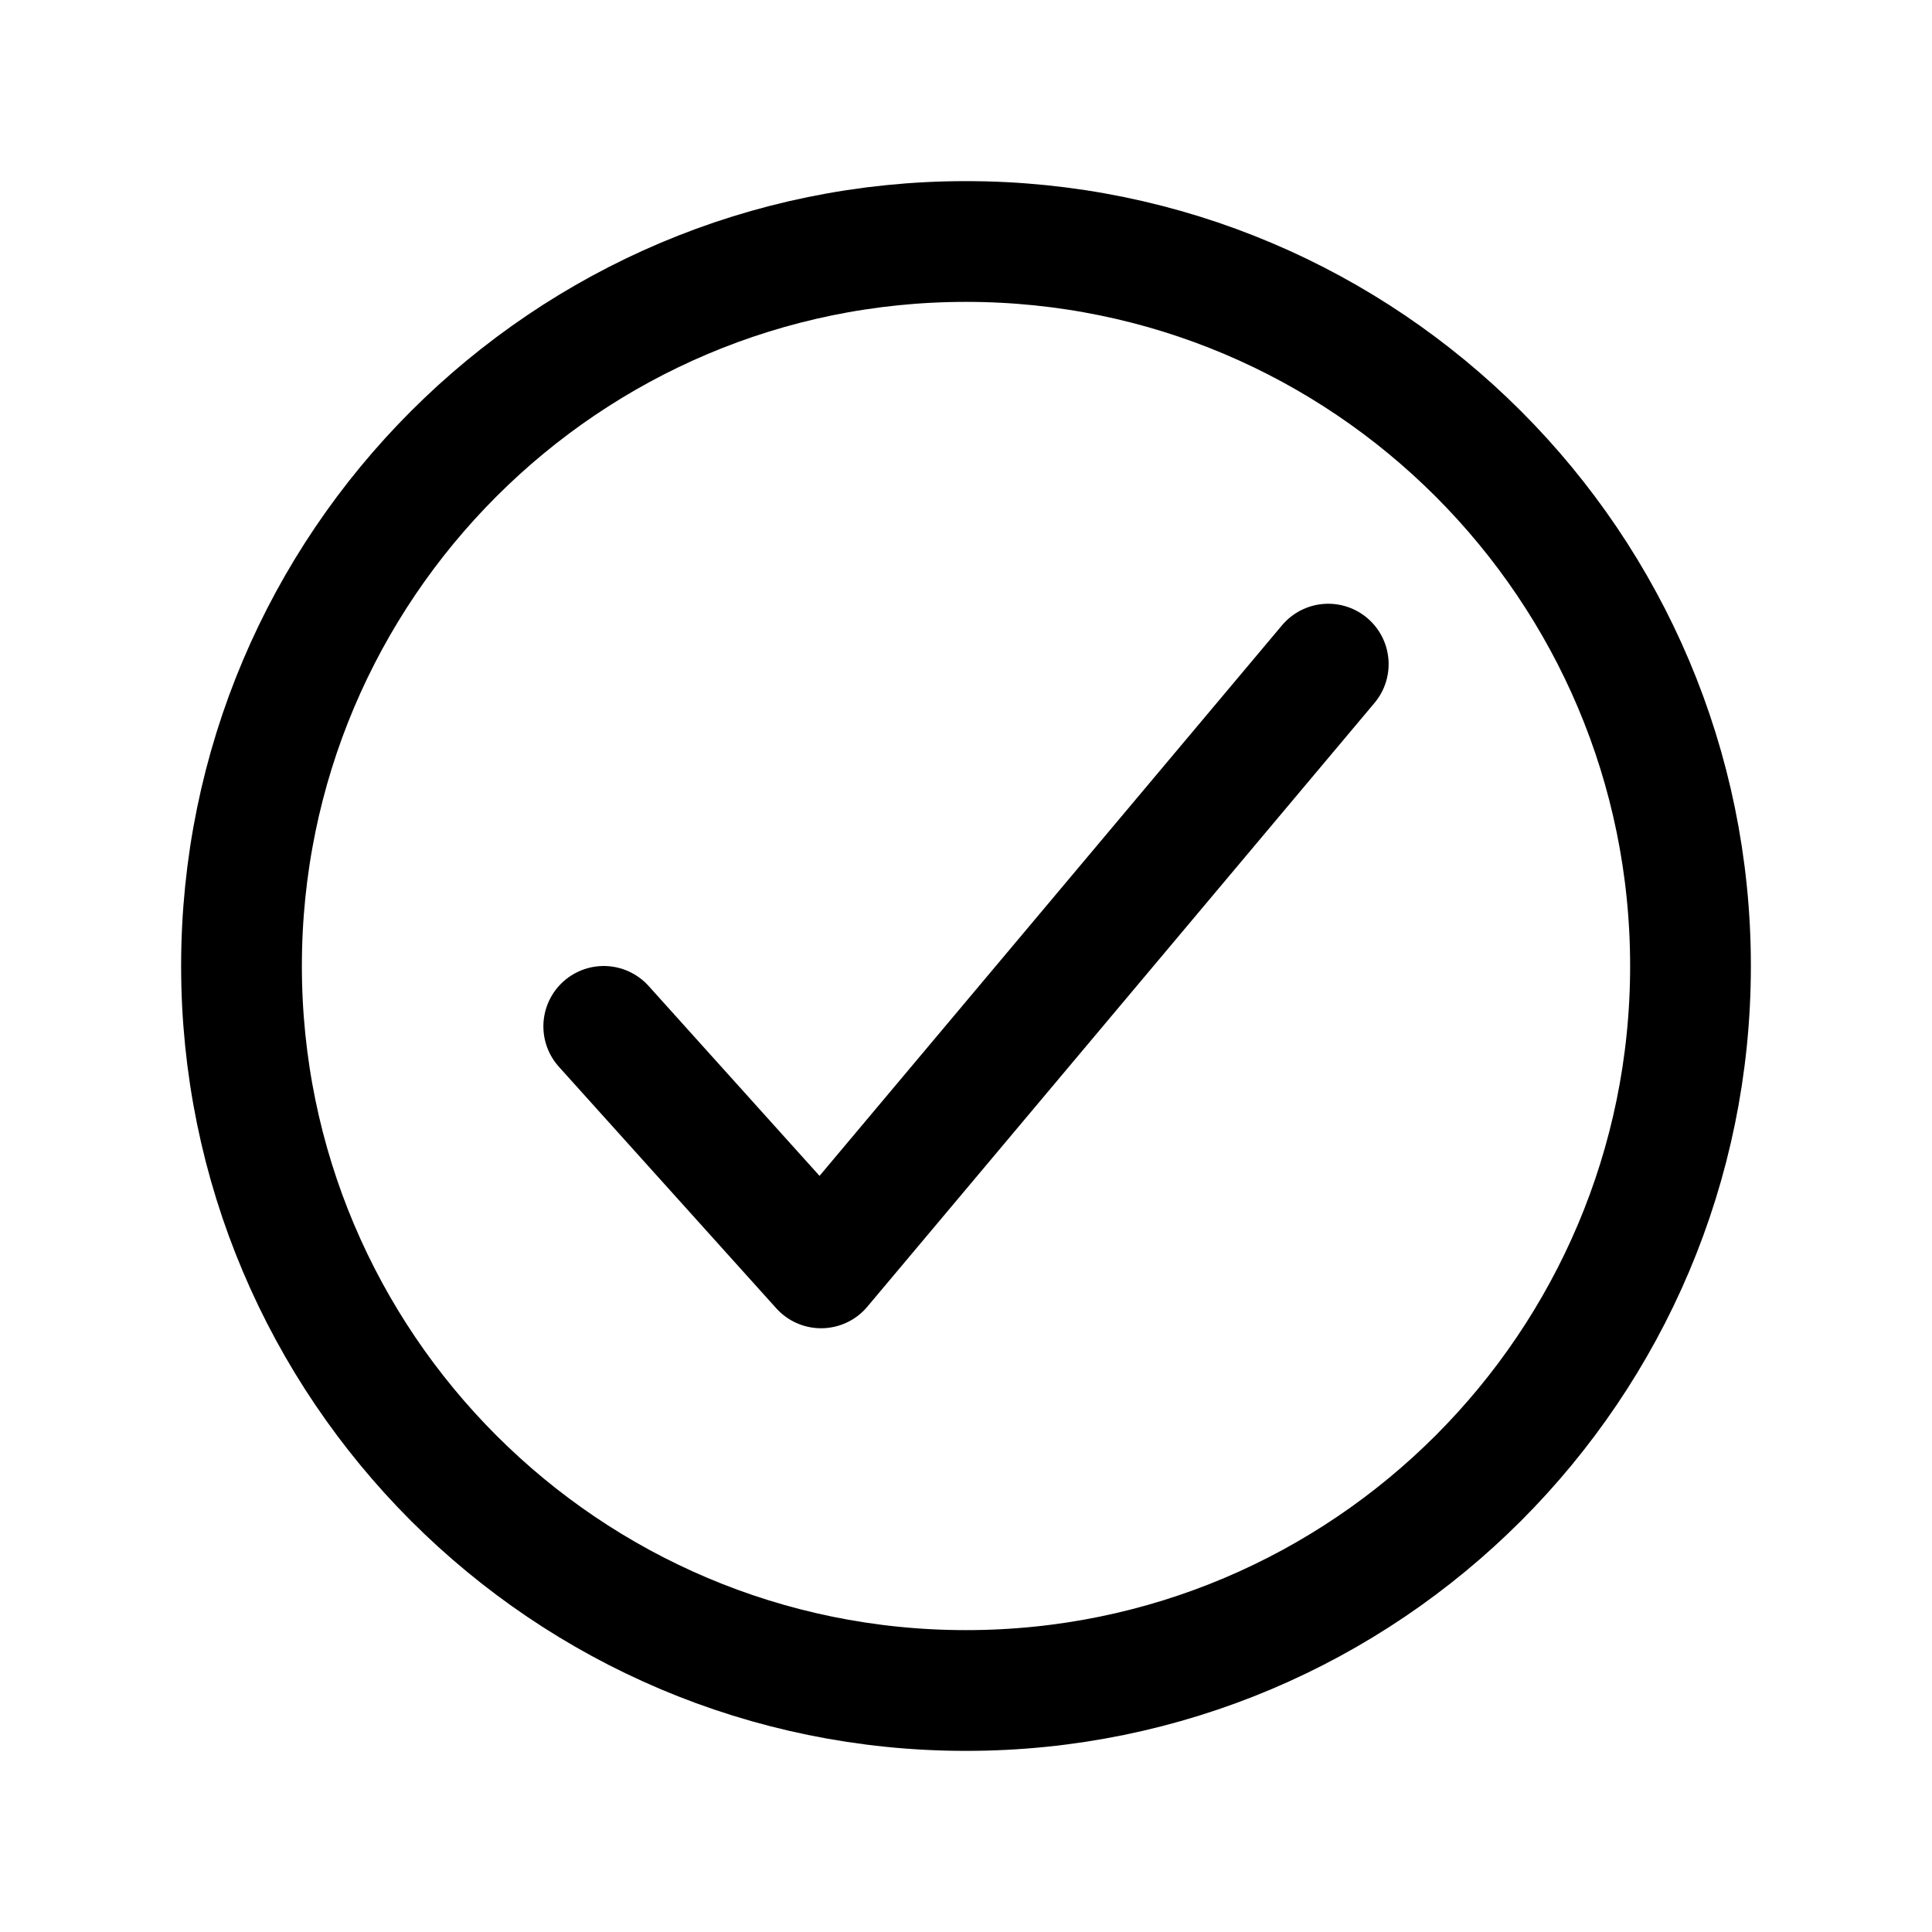
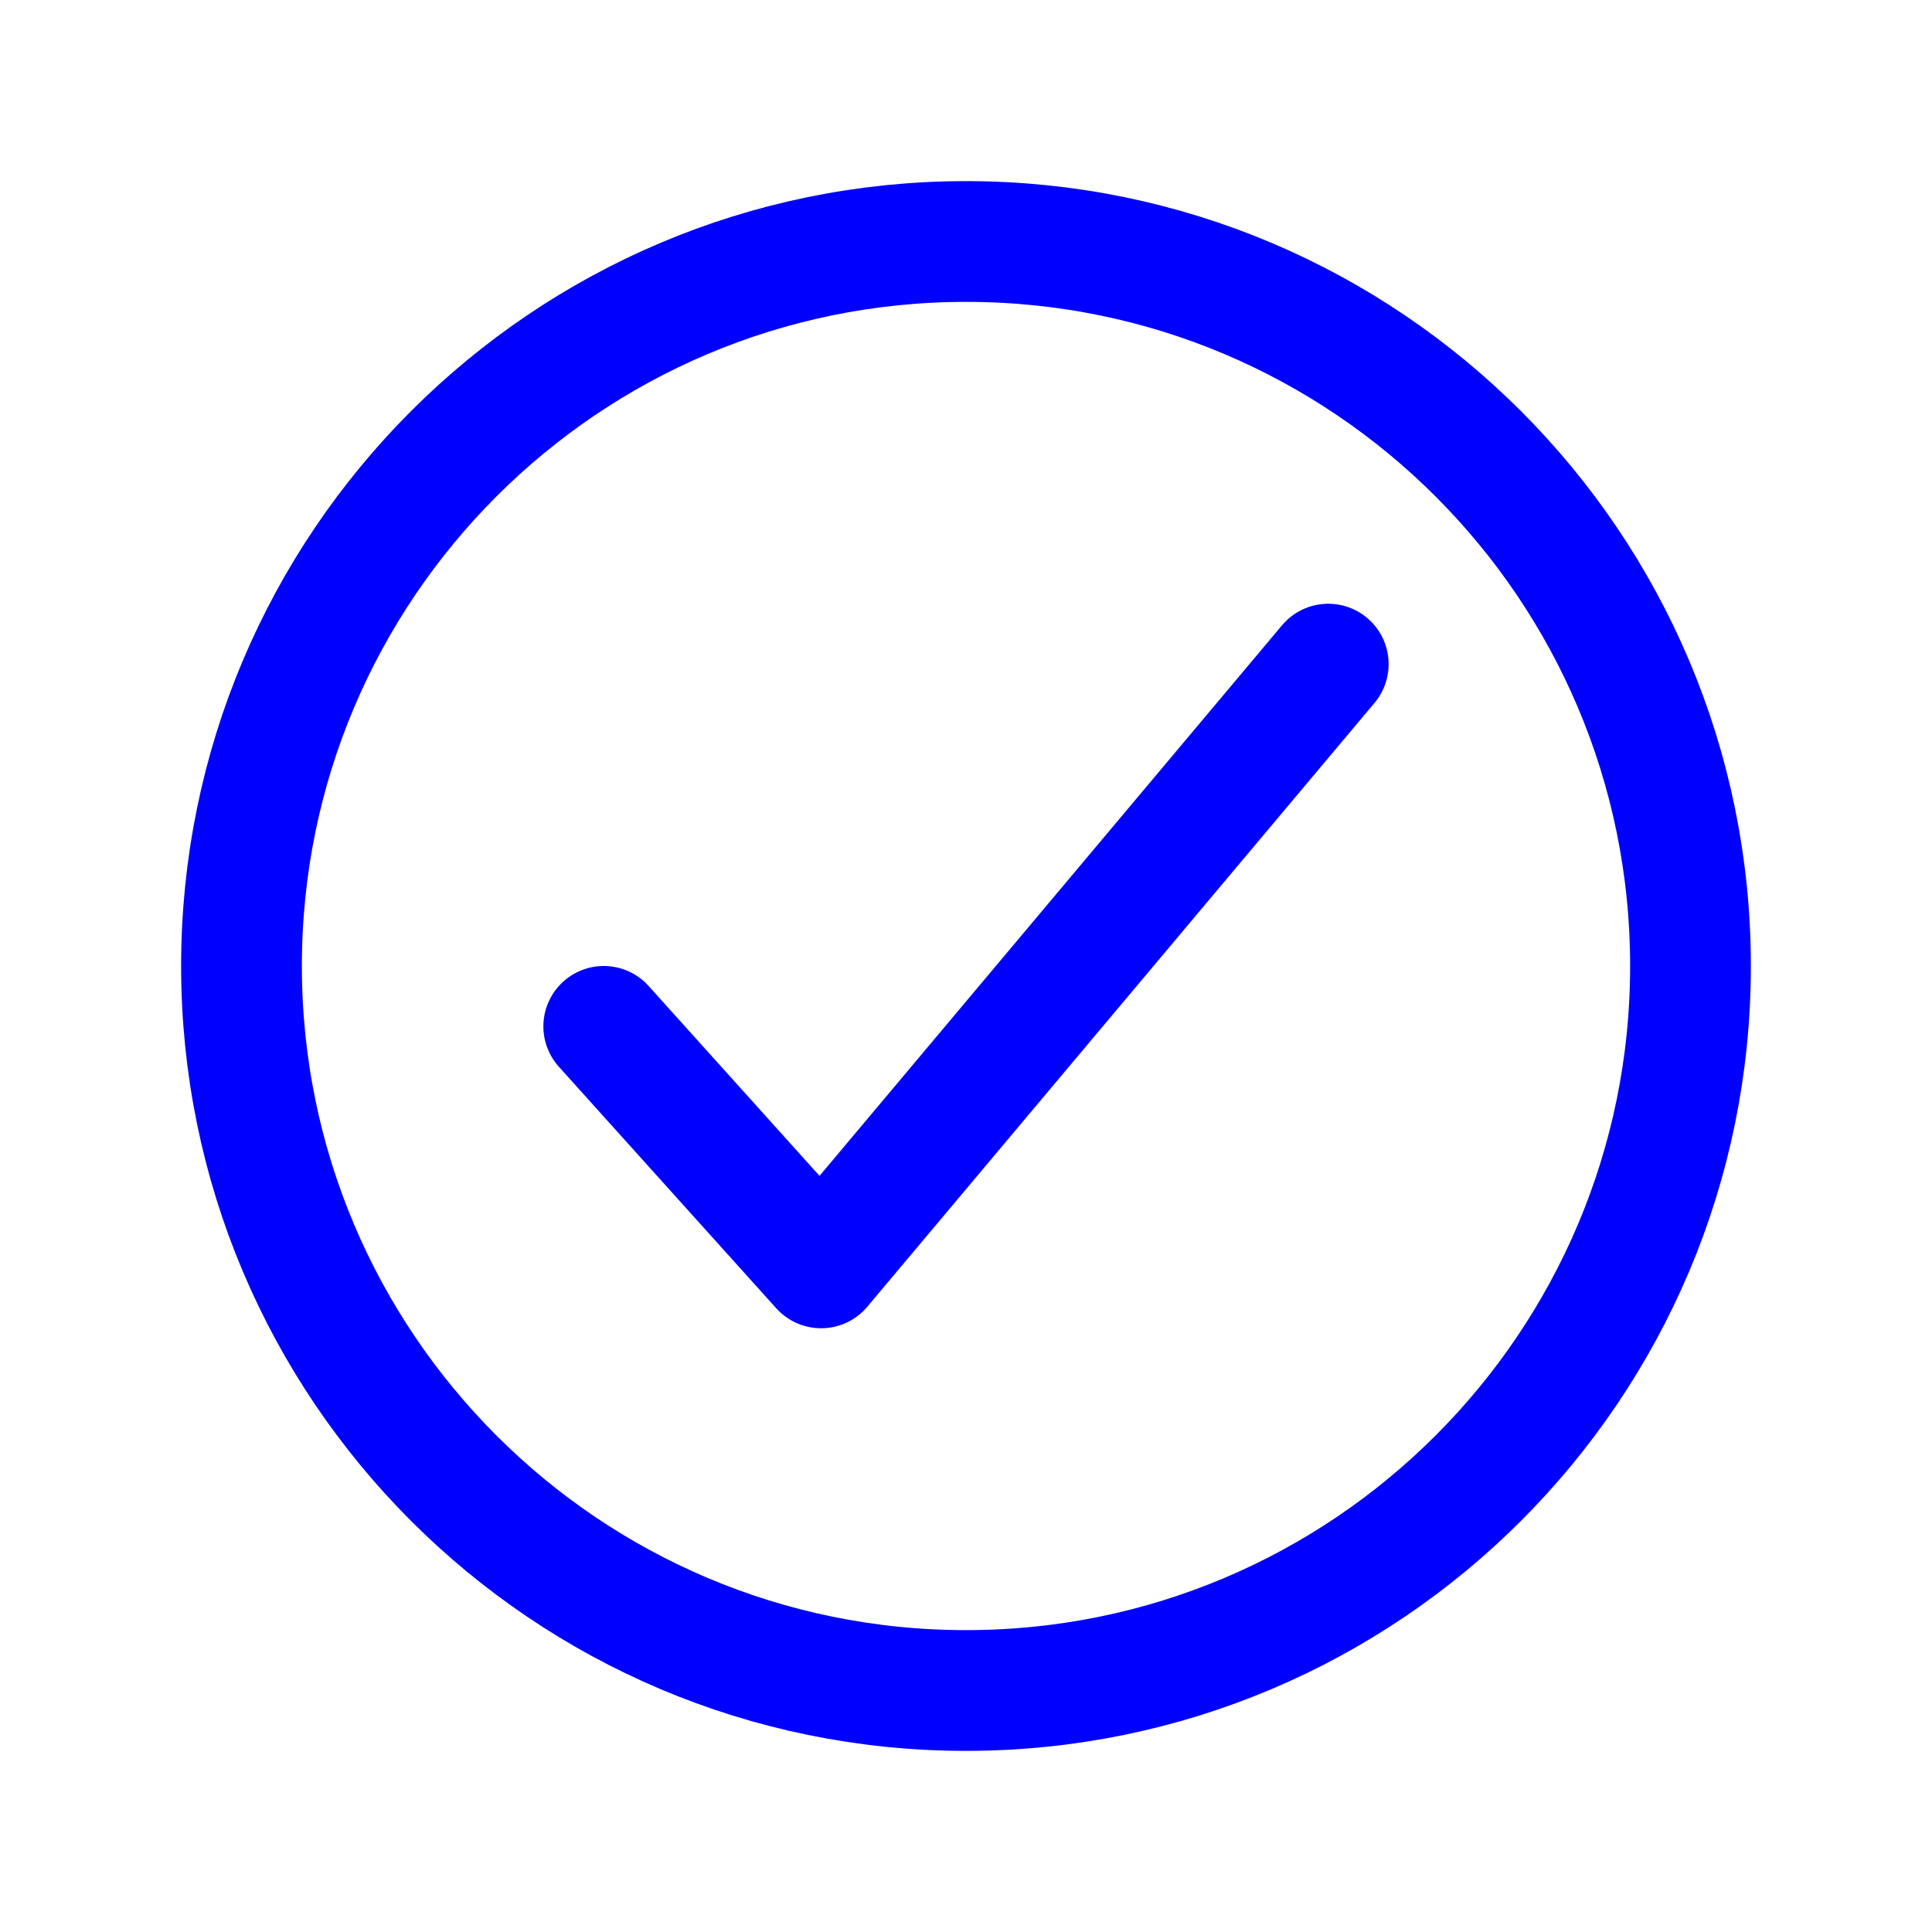
<svg xmlns="http://www.w3.org/2000/svg" class="ionicon" viewBox="0 0 512 512">
-   <path d="M448 256c0-106-86-192-192-192S64 150 64 256s86 192 192 192 192-86 192-192z" fill="none" stroke="black" stroke-miterlimit="10" stroke-width="32" />
-   <path fill="none" stroke="black" stroke-linecap="round" stroke-linejoin="round" stroke-width="32" d="M352 176L217.6 336 160 272" />
+   <path d="M448 256c0-106-86-192-192-192S64 150 64 256s86 192 192 192 192-86 192-192z" fill="none" stroke="blue" stroke-miterlimit="10" stroke-width="32" />
+   <path fill="none" stroke="blue" stroke-linecap="round" stroke-linejoin="round" stroke-width="32" d="M352 176L217.6 336 160 272" />
</svg>
